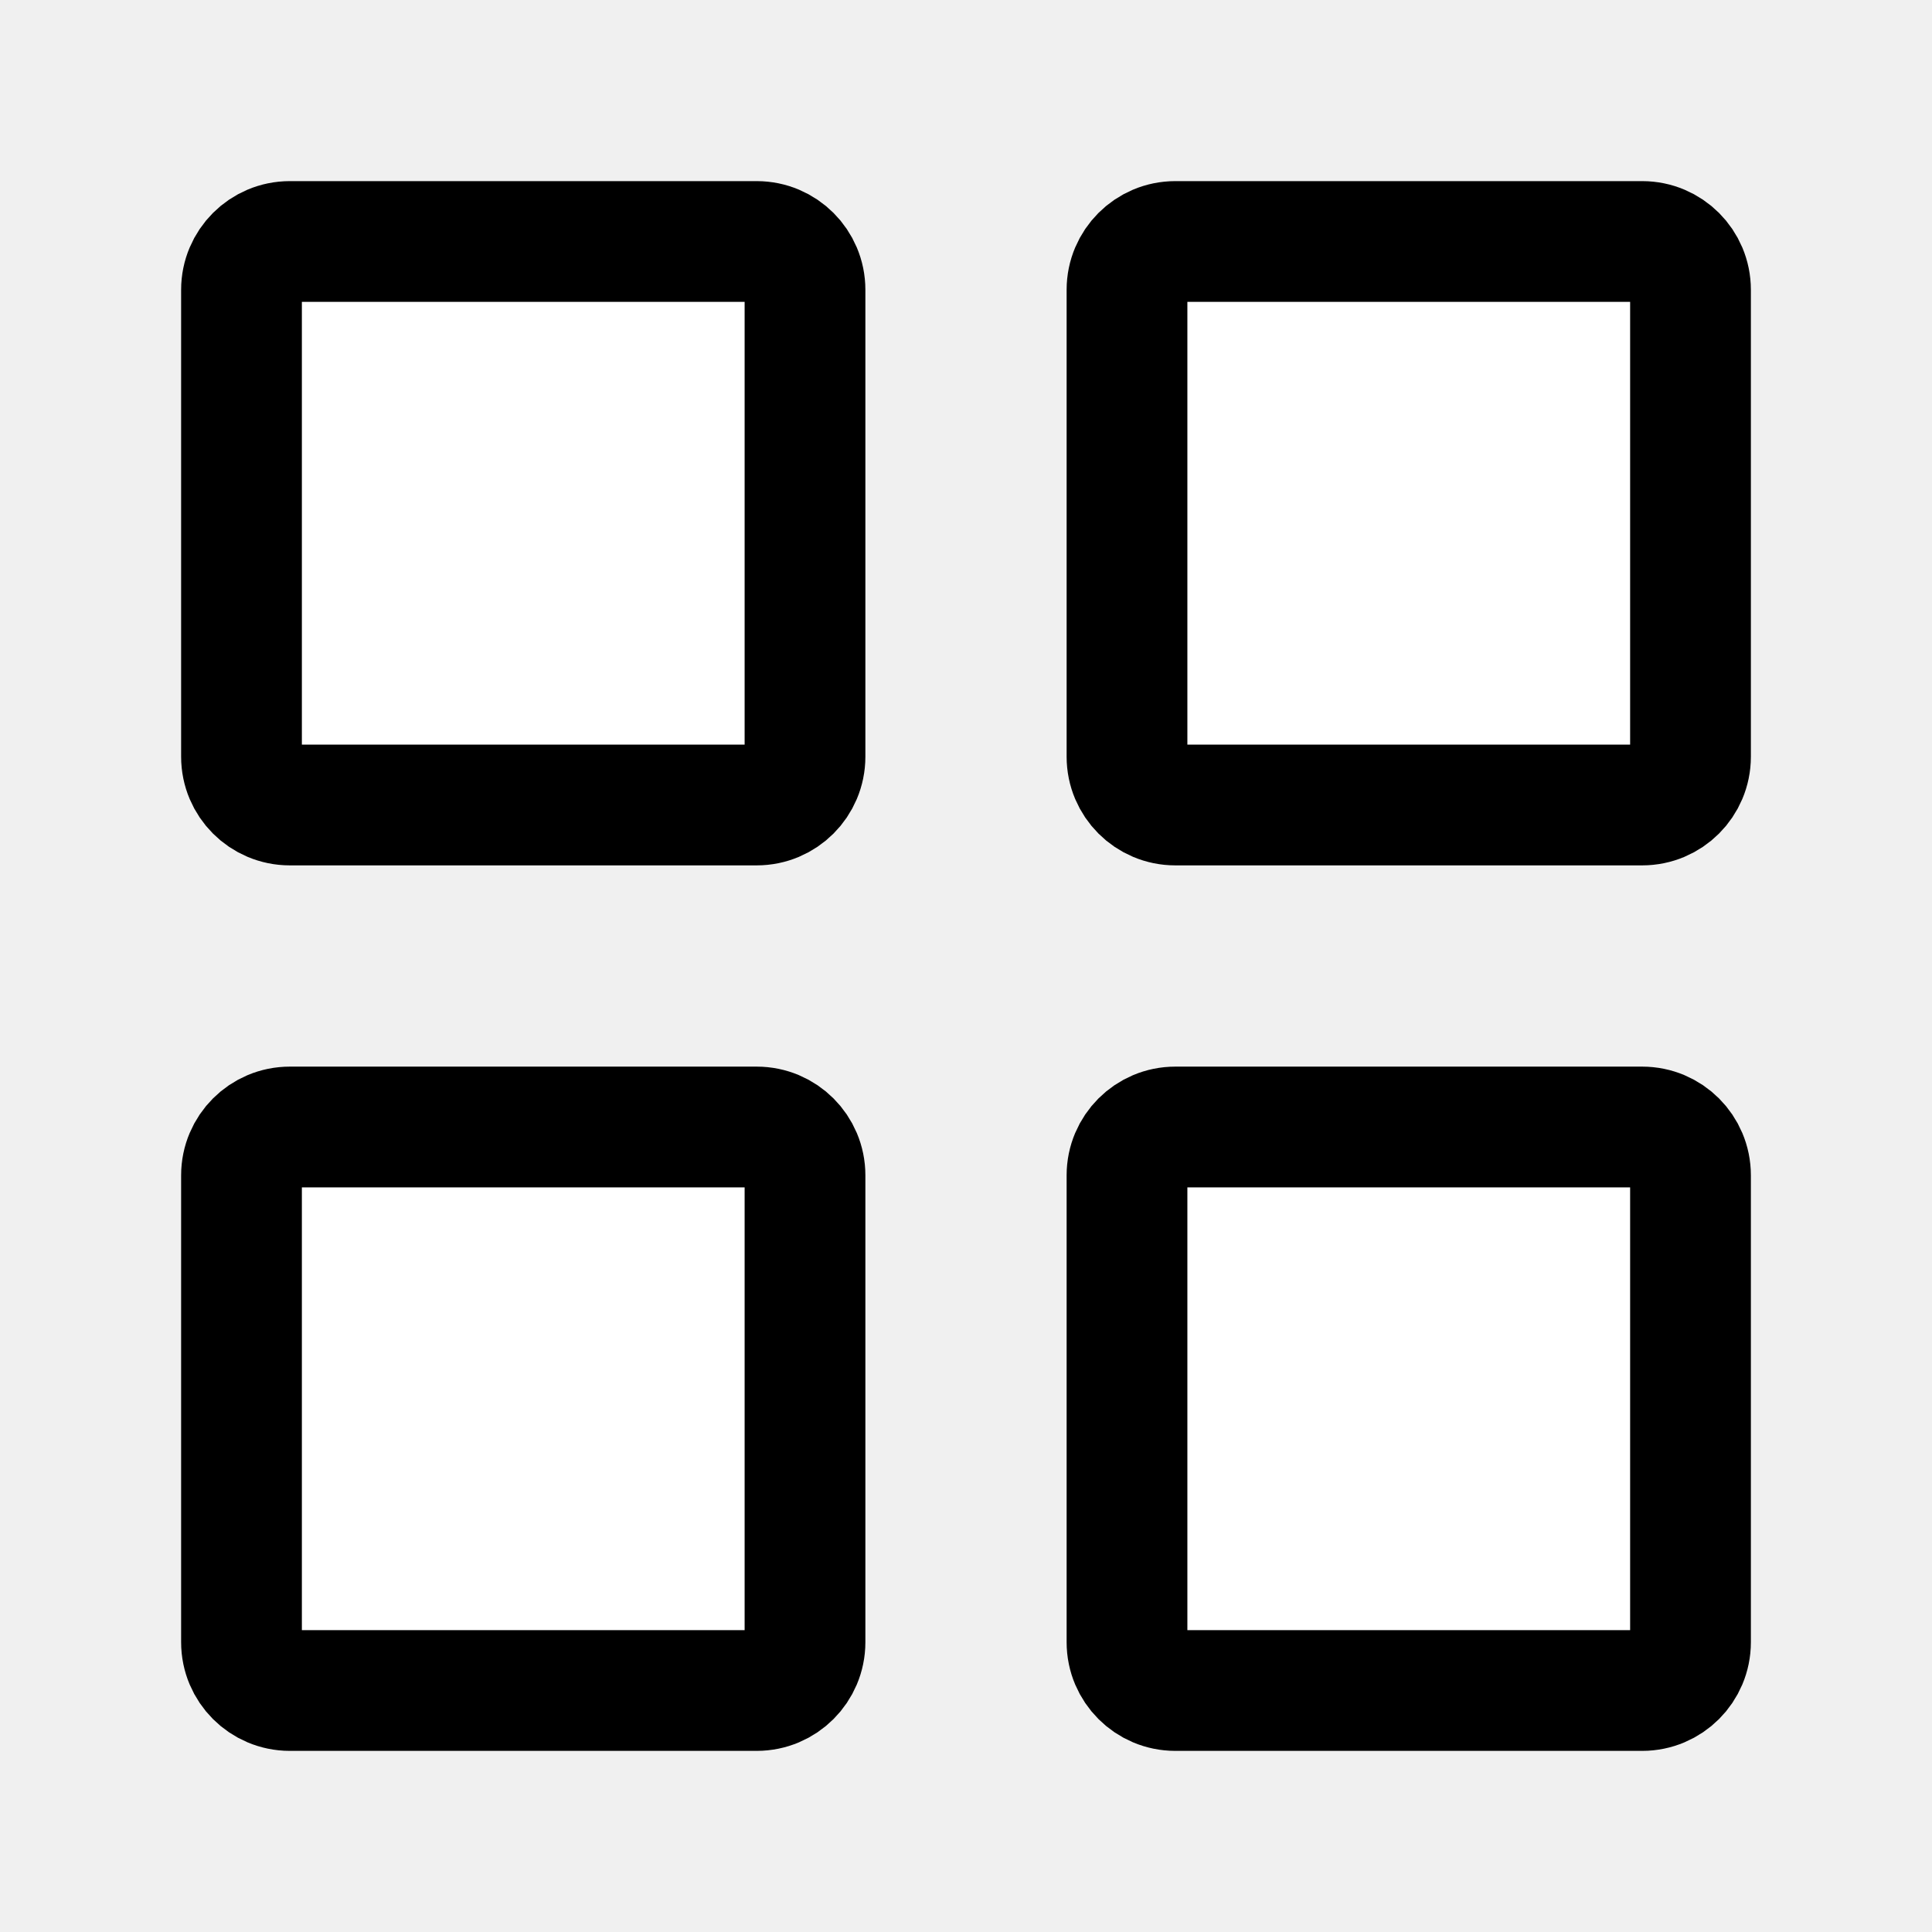
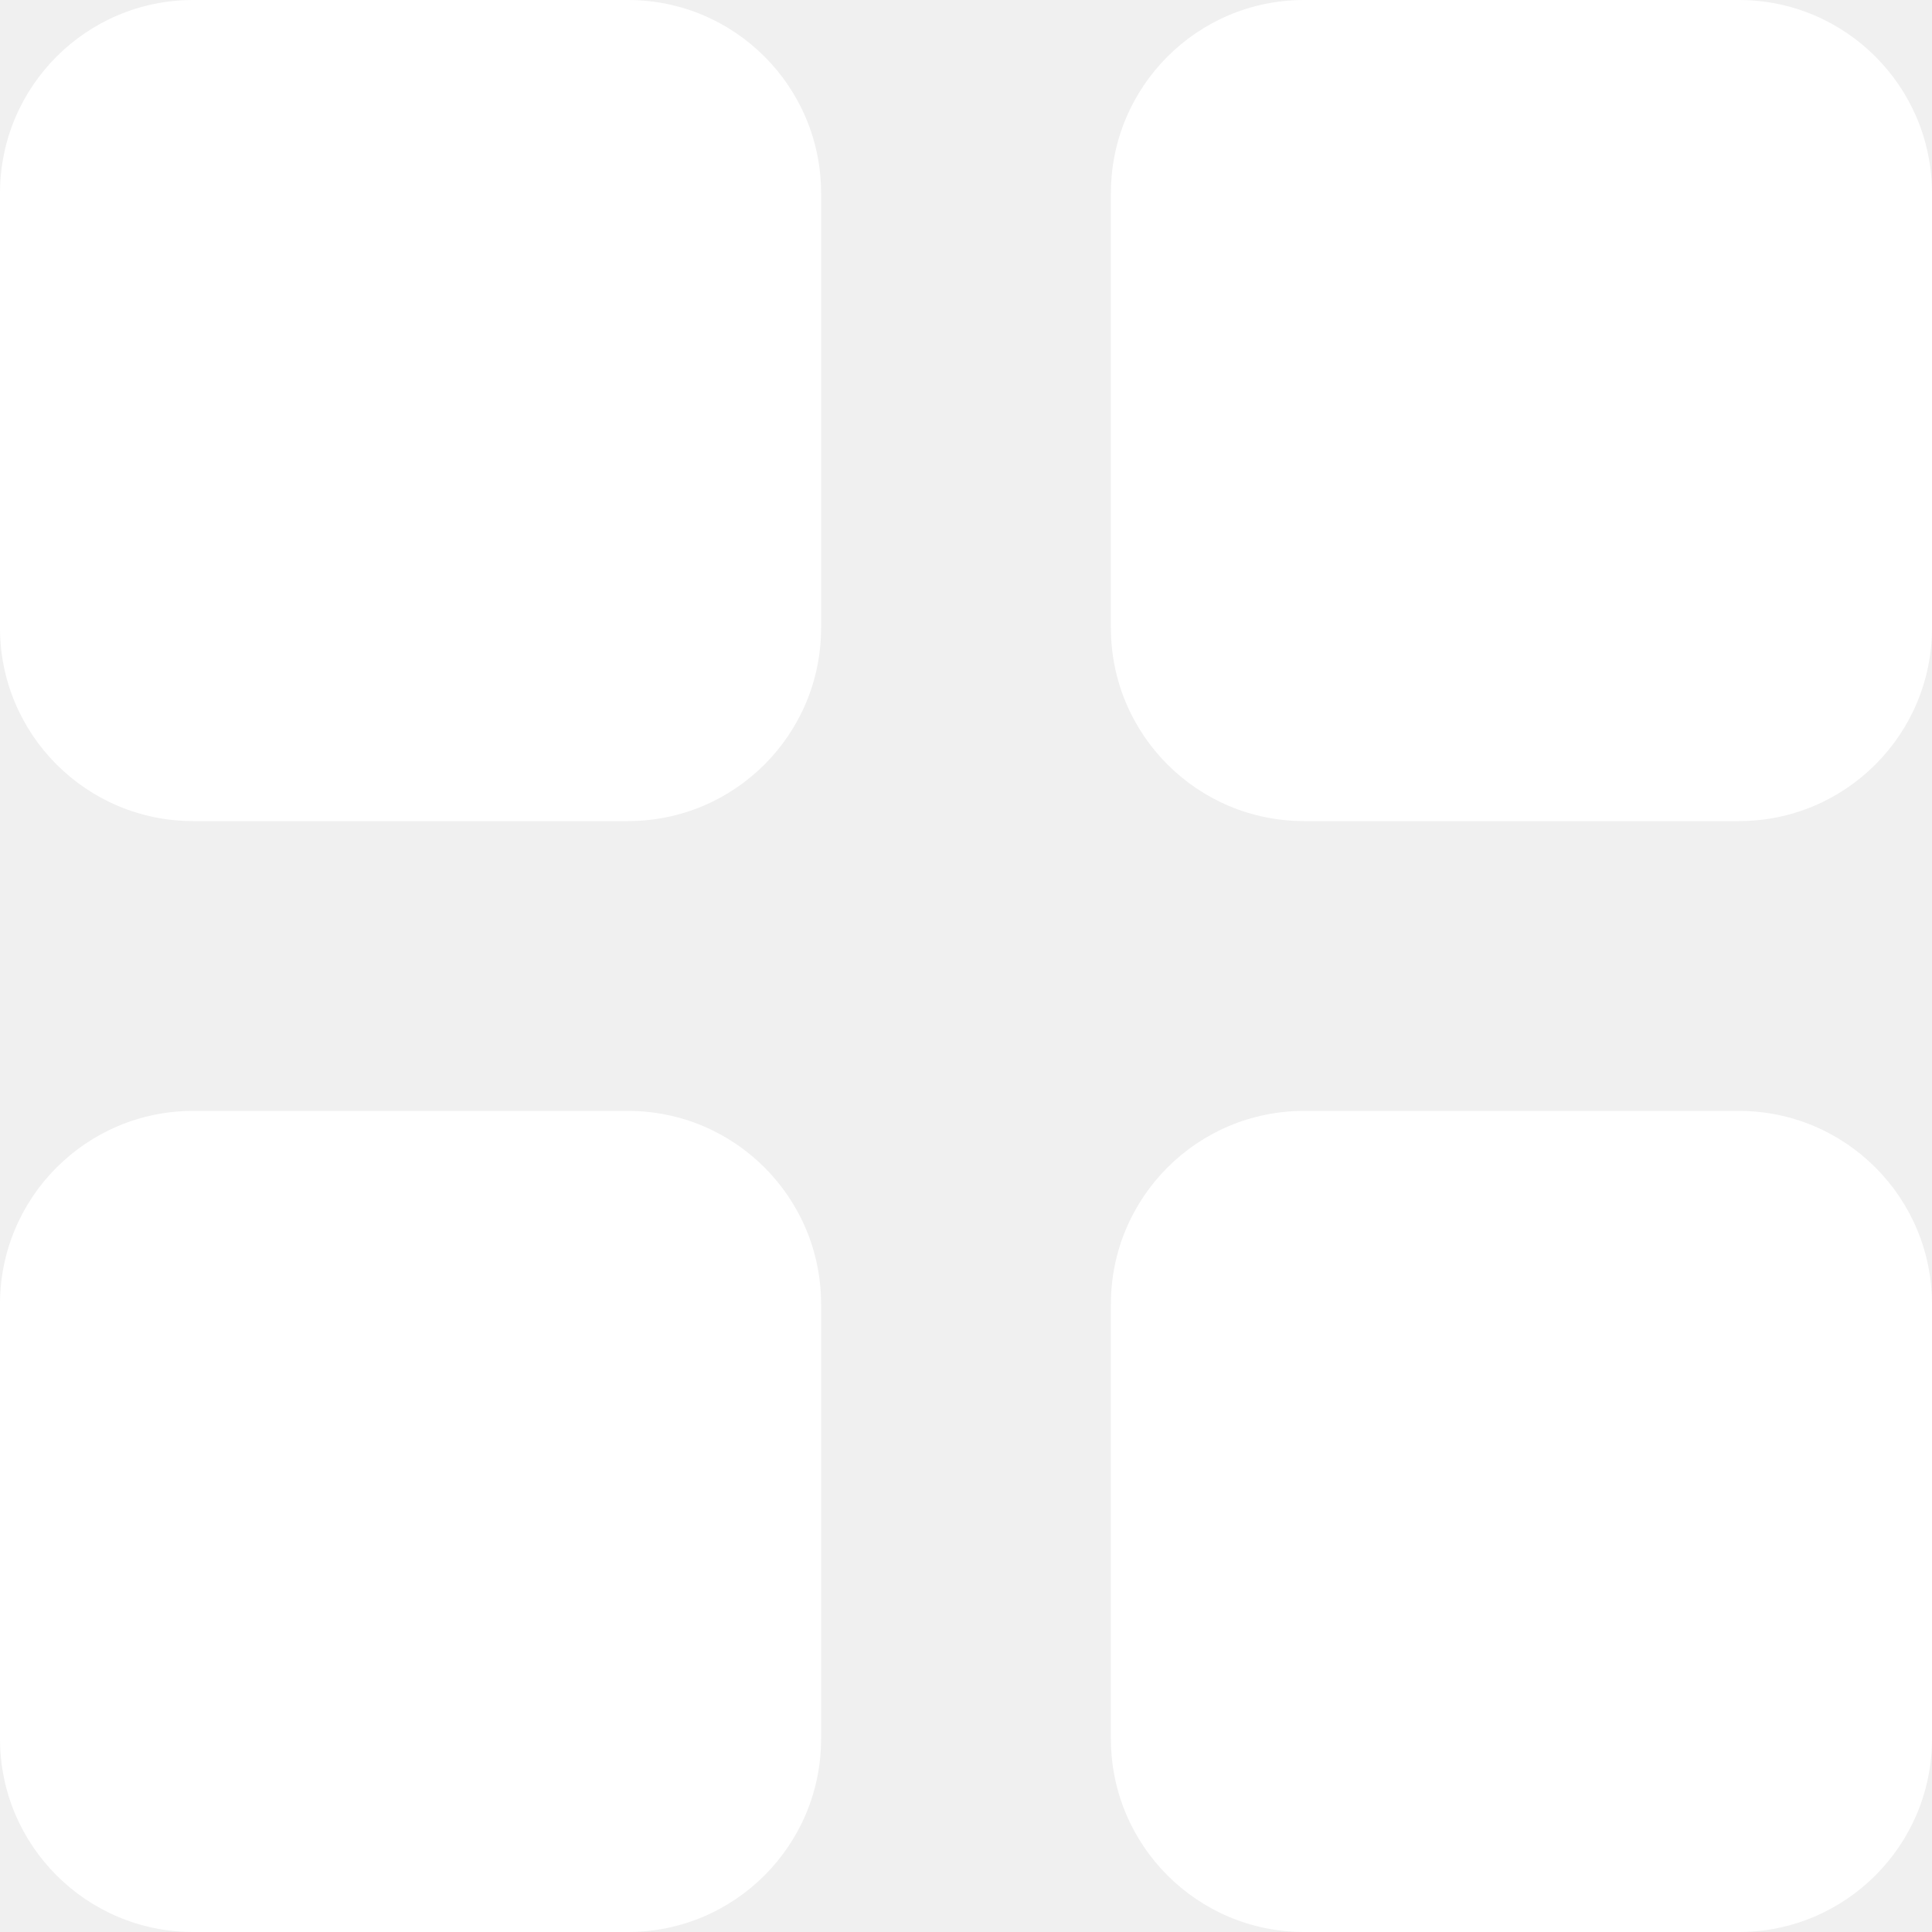
- <svg xmlns="http://www.w3.org/2000/svg" width="24px" height="24px" stroke-width="1.5" viewBox="0 0 24 24" fill="none" color="#000000">
+ <svg xmlns="http://www.w3.org/2000/svg" viewBox="0 0 200 200">
  <style>
-         path {
+         rect {
            fill: white;
        }
        body.dark-theme {
            fill: white;
        }
    </style>
-   <path d="M14 20.4v-5.8a.6.6 0 01.6-.6h5.8a.6.6 0 01.6.6v5.8a.6.6 0 01-.6.6h-5.8a.6.6 0 01-.6-.6zM3 20.4v-5.8a.6.6 0 01.6-.6h5.8a.6.6 0 01.6.6v5.8a.6.6 0 01-.6.6H3.6a.6.6 0 01-.6-.6zM14 9.4V3.6a.6.6 0 01.6-.6h5.8a.6.6 0 01.6.6v5.8a.6.6 0 01-.6.6h-5.8a.6.6 0 01-.6-.6zM3 9.4V3.6a.6.6 0 01.6-.6h5.8a.6.6 0 01.6.6v5.8a.6.6 0 01-.6.6H3.6a.6.6 0 01-.6-.6z" stroke="#000000" stroke-width="1.5" />
+   <rect x="0" y="0" width="85" height="85" rx="20" ry="20" />
+   <rect x="115" y="115" width="85" height="85" rx="20" ry="20" />
+   <rect x="0" y="115" width="85" height="85" rx="20" ry="20" />
+   <rect x="115" y="0" width="85" height="85" rx="20" ry="20" />
</svg>
